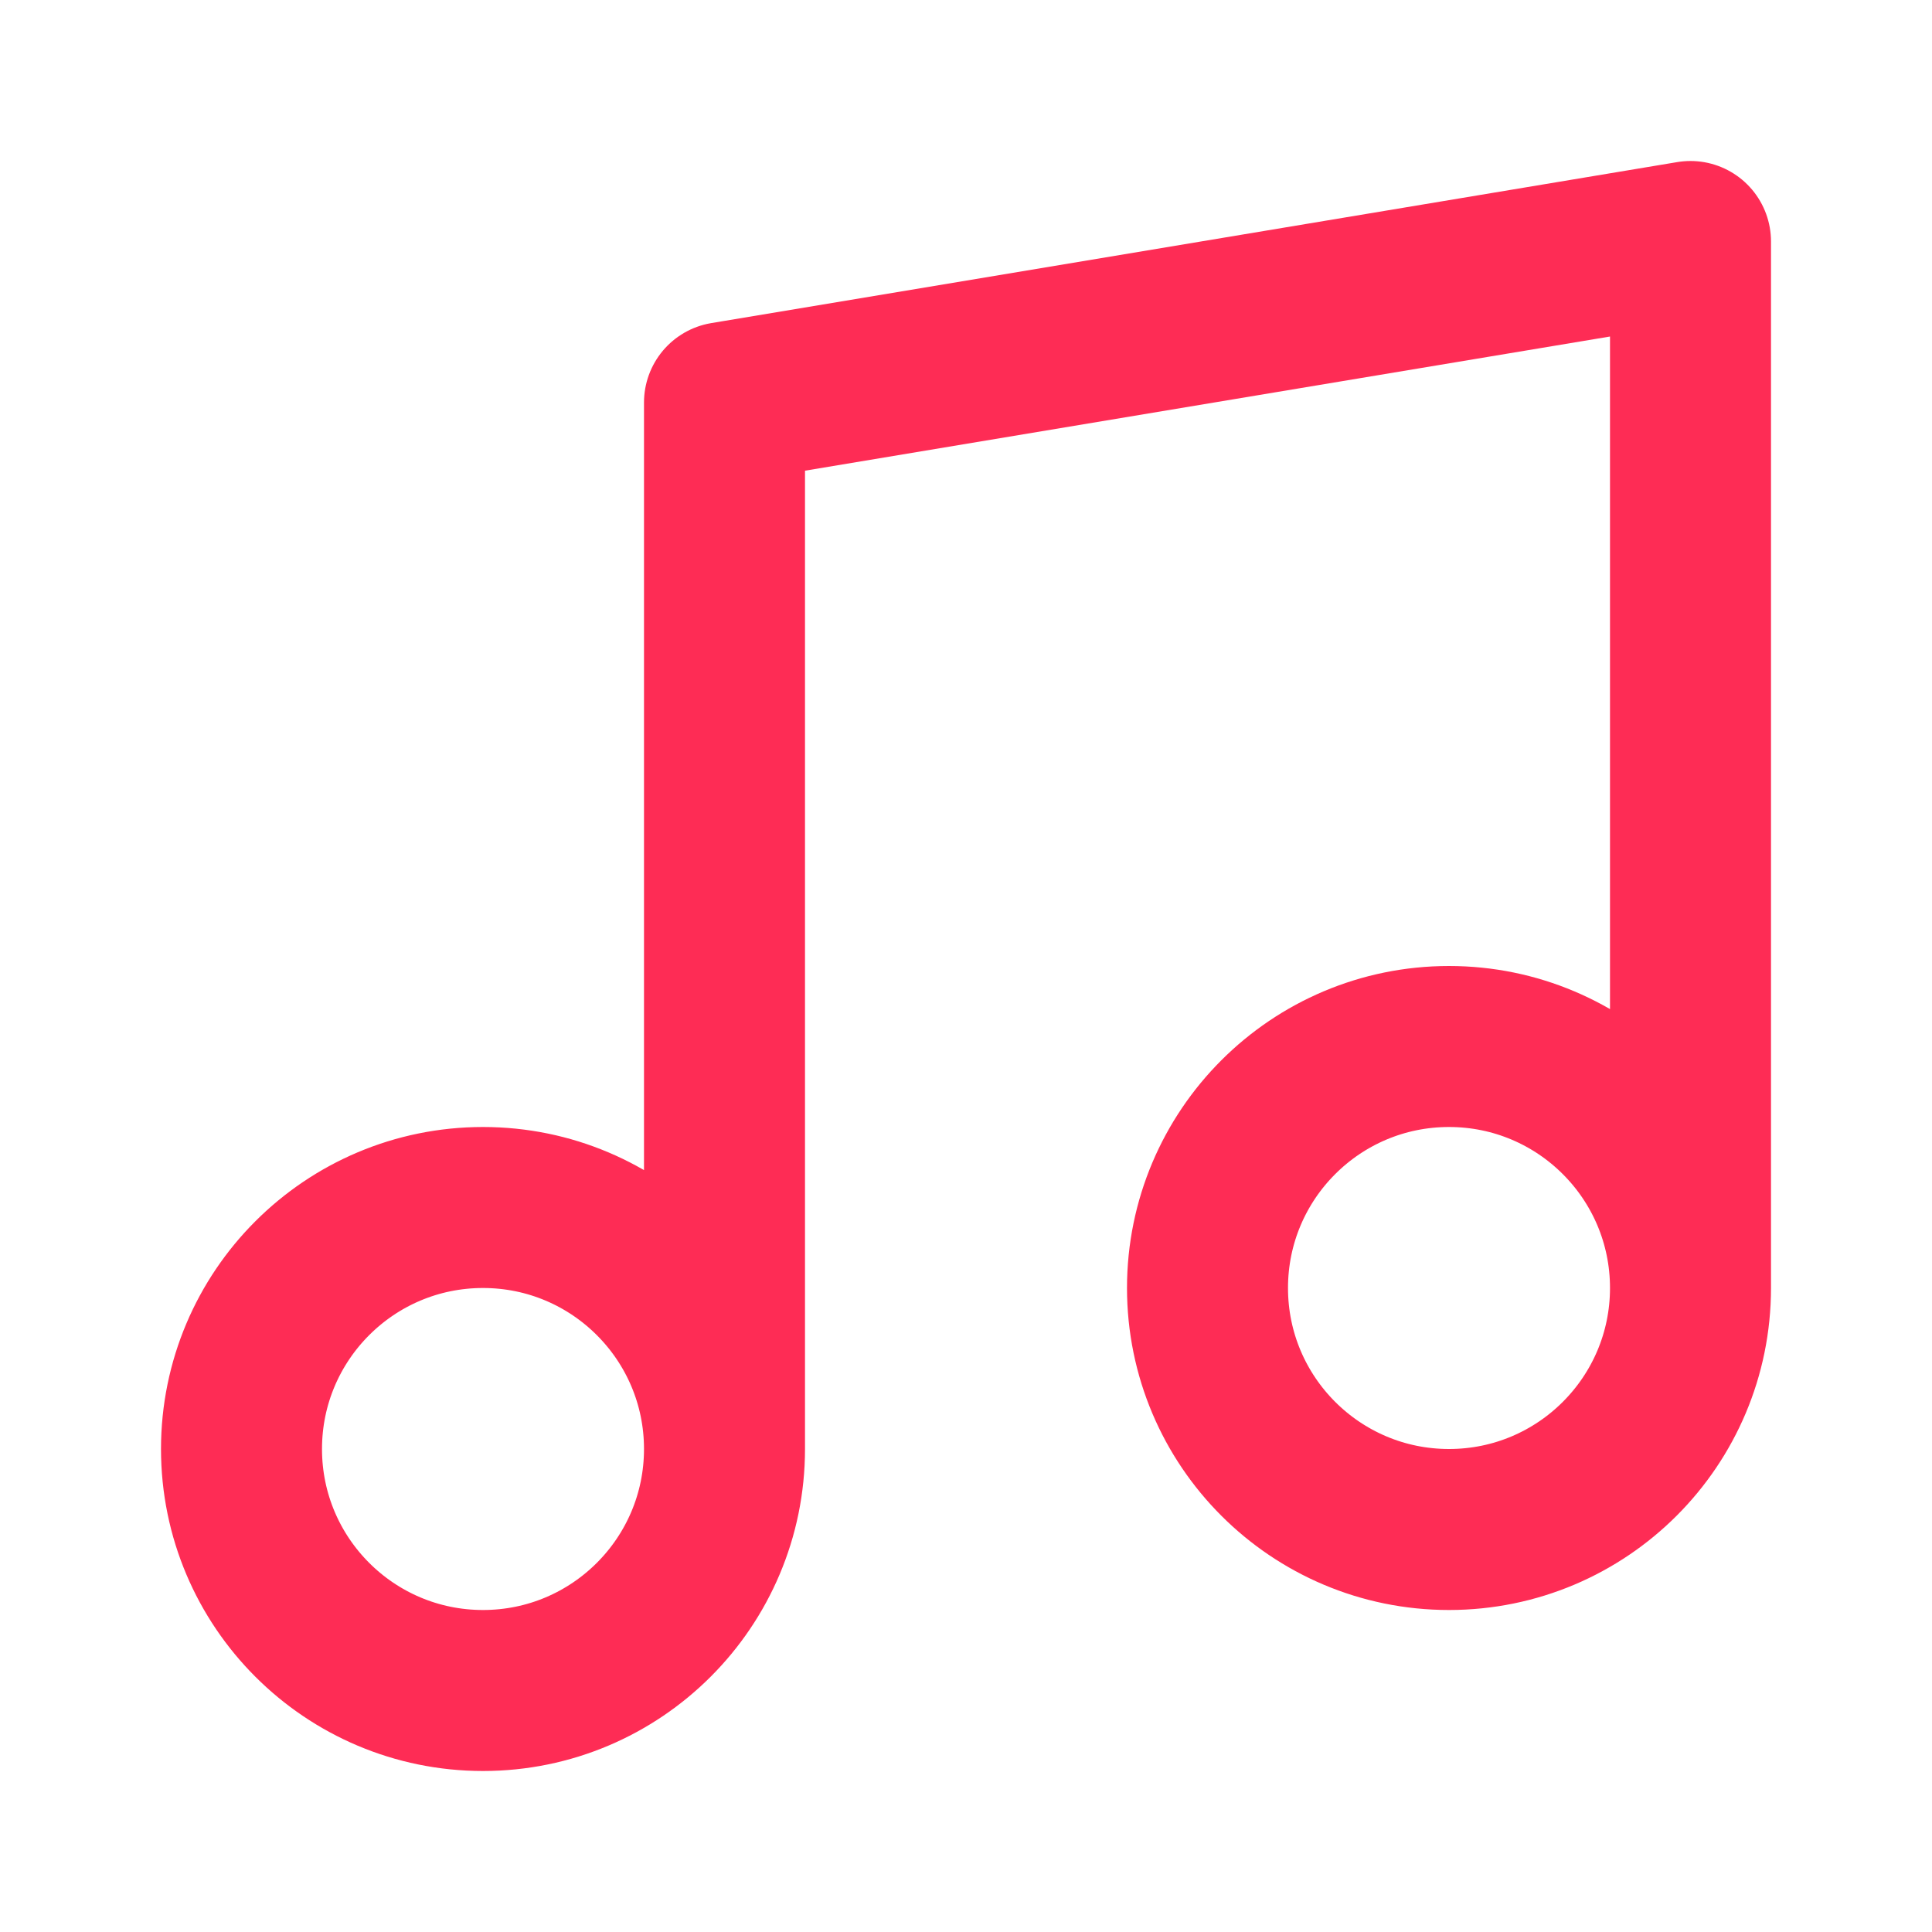
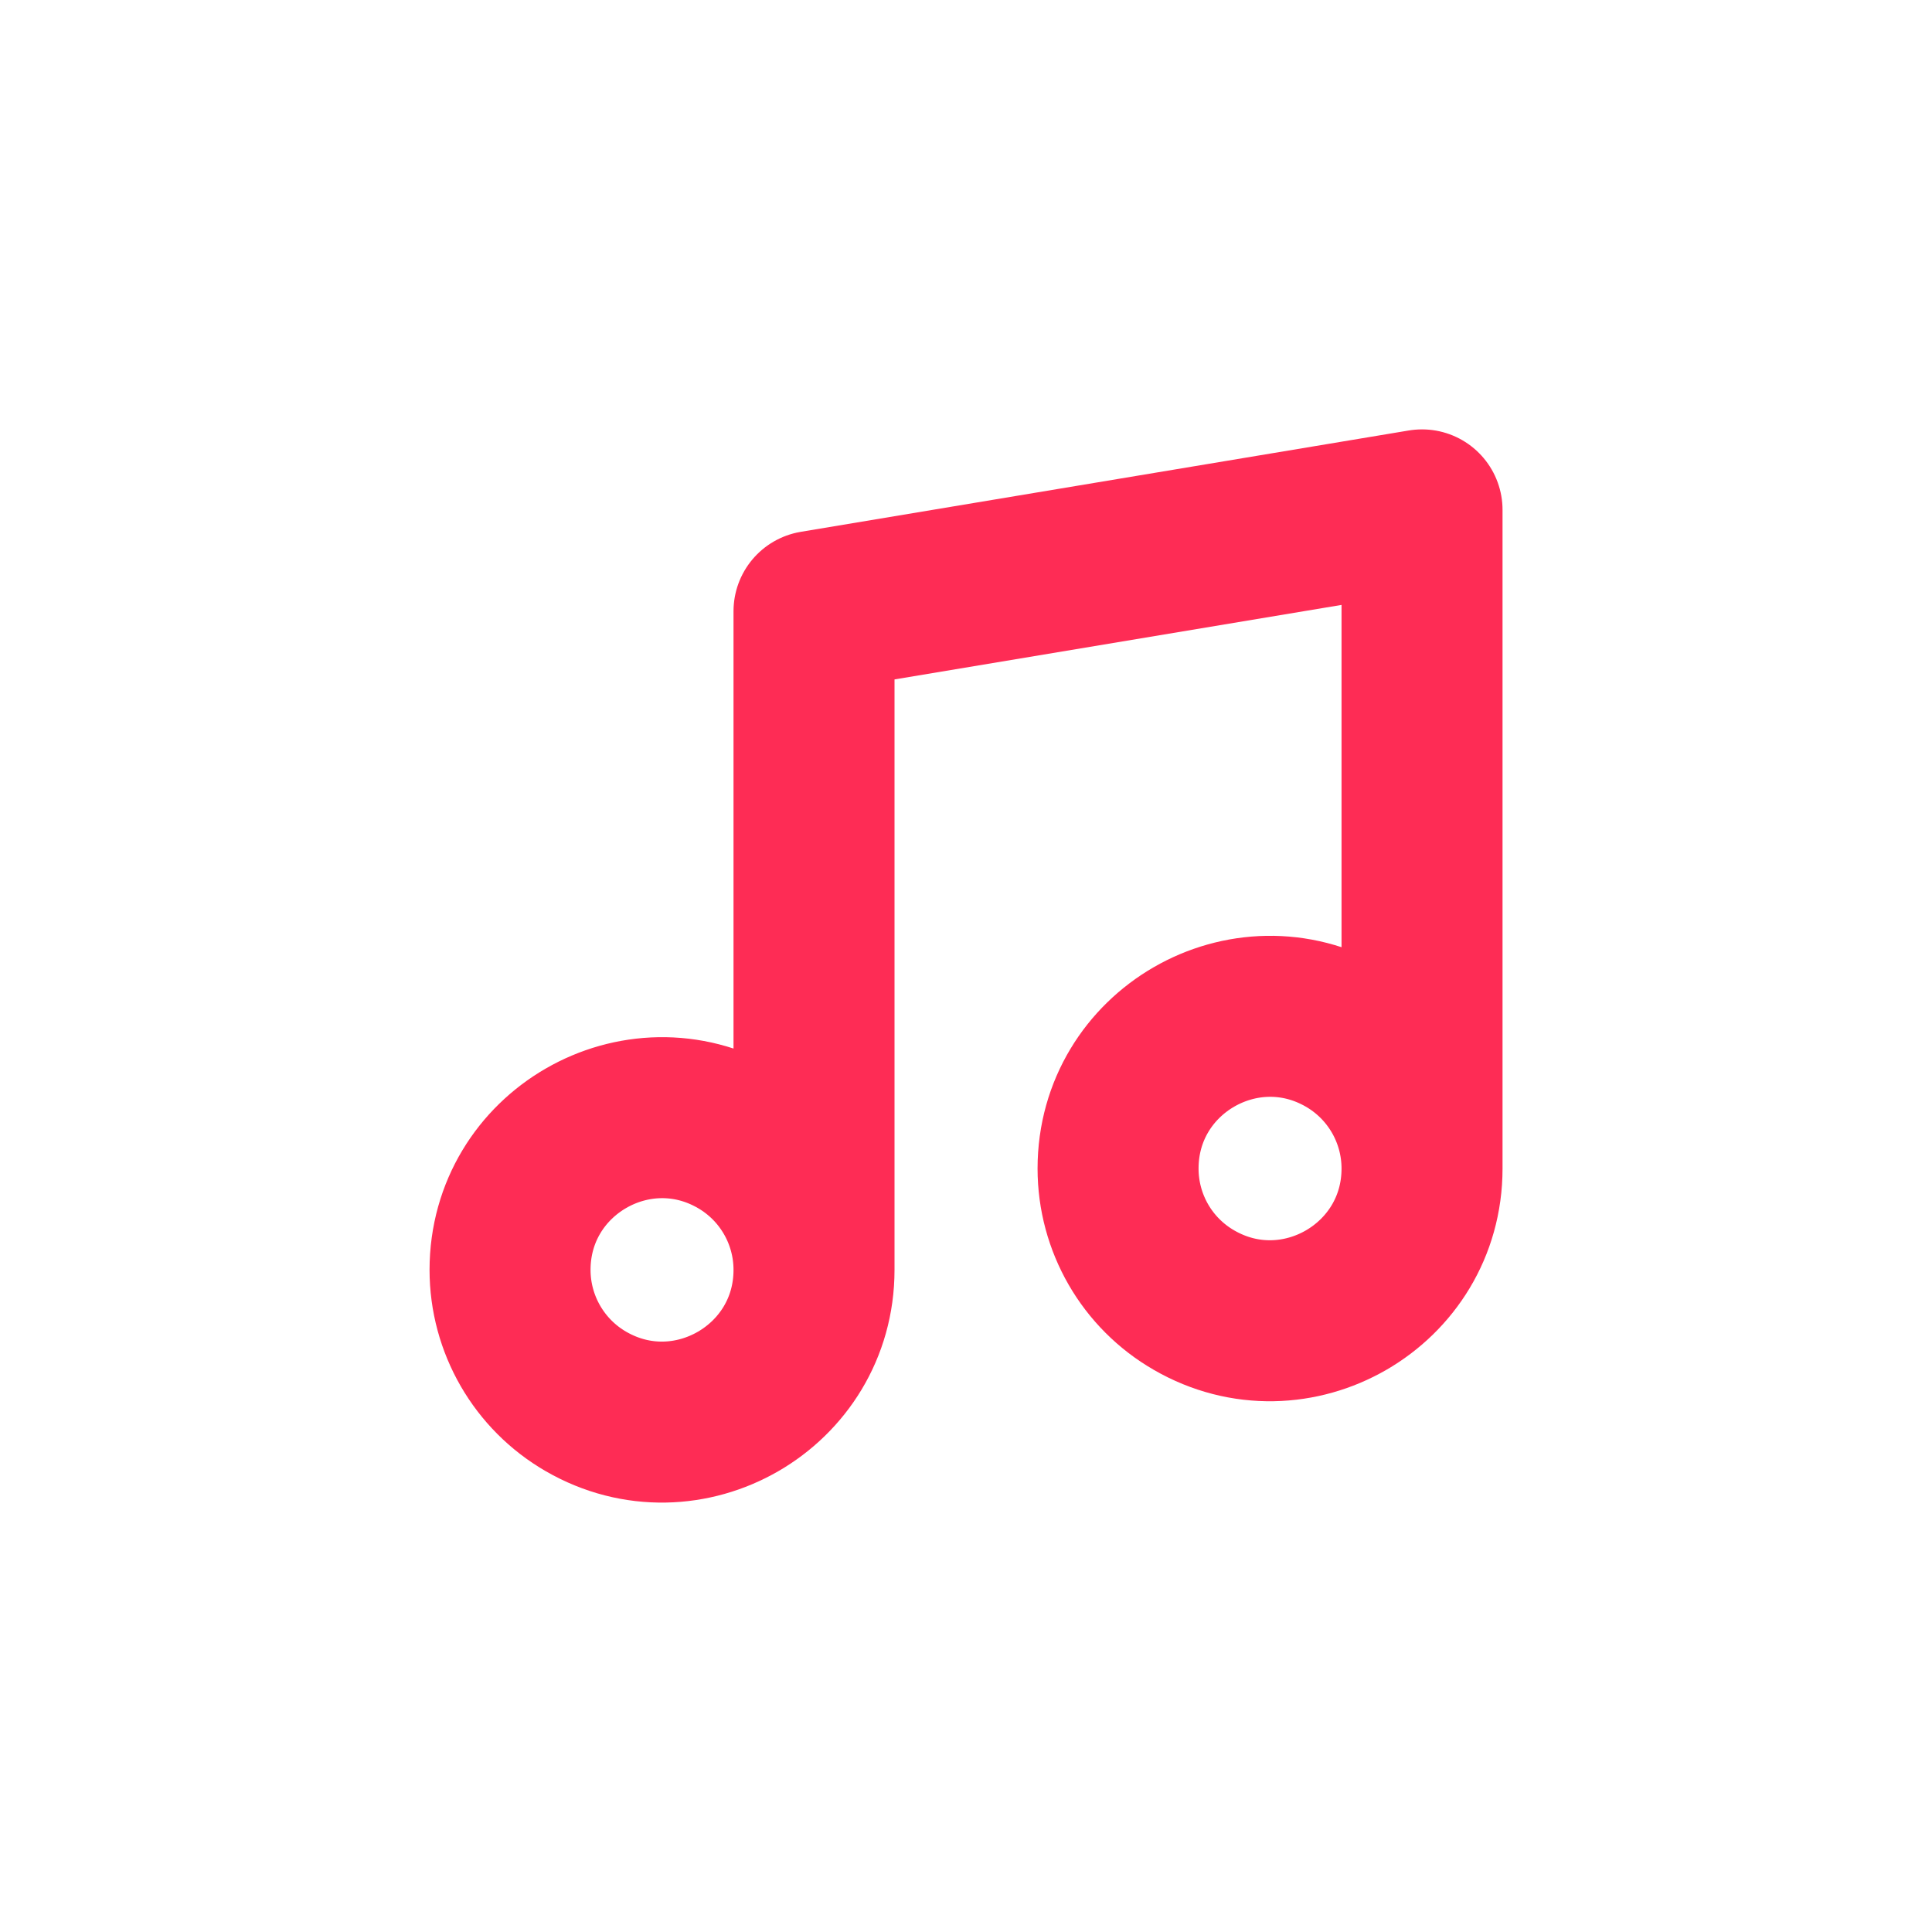
<svg xmlns="http://www.w3.org/2000/svg" width="24" height="24" viewBox="0 0 24 24">
-   <path d="M9 18V5l12-2v13 M9 18a3 3 0 1 1-6 0 3 3 0 0 1 6 0z M21 16a3 3 0 1 1-6 0 3 3 0 0 1 6 0z" fill="none" stroke="#FE2C55" stroke-width="2" stroke-linecap="round" stroke-linejoin="round" />
+   <path d="M 10.112 15.775 L 10.112 7.593 L 17.665 6.334 L 17.665 14.516 M 10.112 15.775 C 10.112 17.228 8.539 18.137 7.28 17.41 C 6.696 17.073 6.336 16.449 6.336 15.775 C 6.336 14.321 7.909 13.413 9.168 14.14 C 9.752 14.477 10.112 15.1 10.112 15.775 Z M 17.665 14.516 C 17.665 15.97 16.091 16.878 14.833 16.151 C 14.248 15.814 13.889 15.191 13.889 14.516 C 13.889 13.062 15.462 12.154 16.721 12.881 C 17.305 13.218 17.665 13.841 17.665 14.516 Z" fill="none" stroke="#FE2C55" stroke-width="2" stroke-linecap="round" stroke-linejoin="round" style="" />
</svg>
